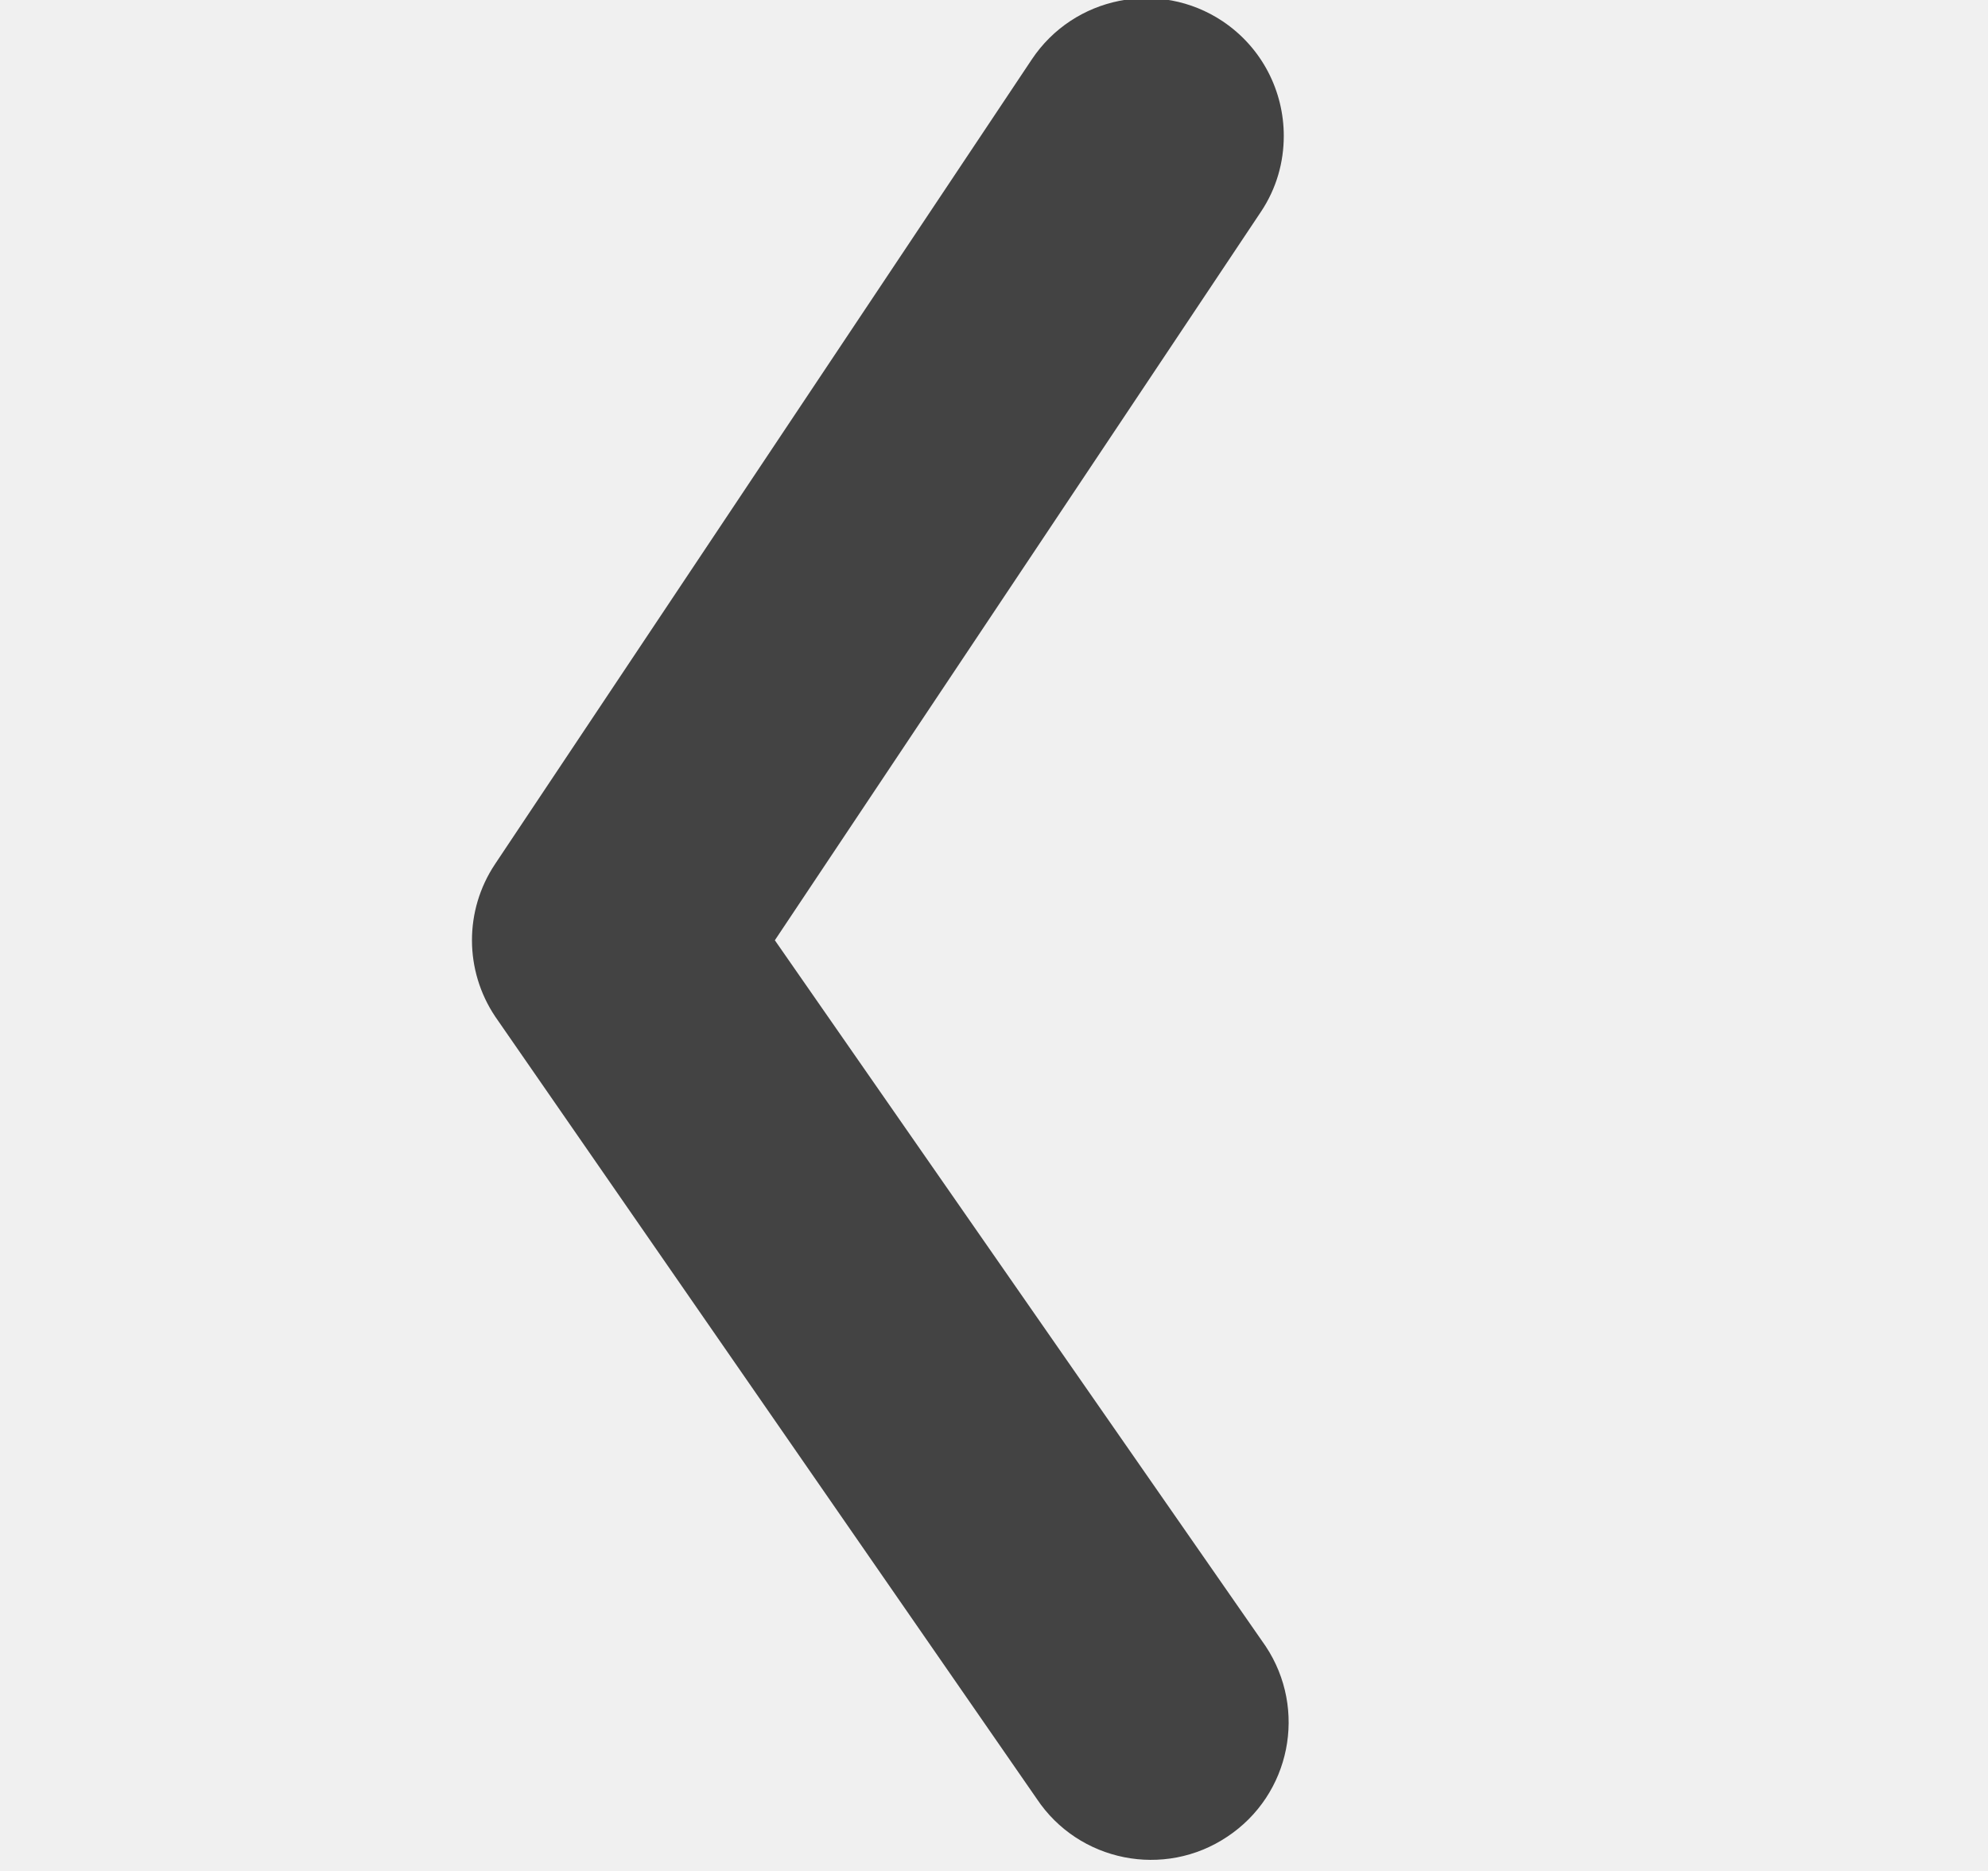
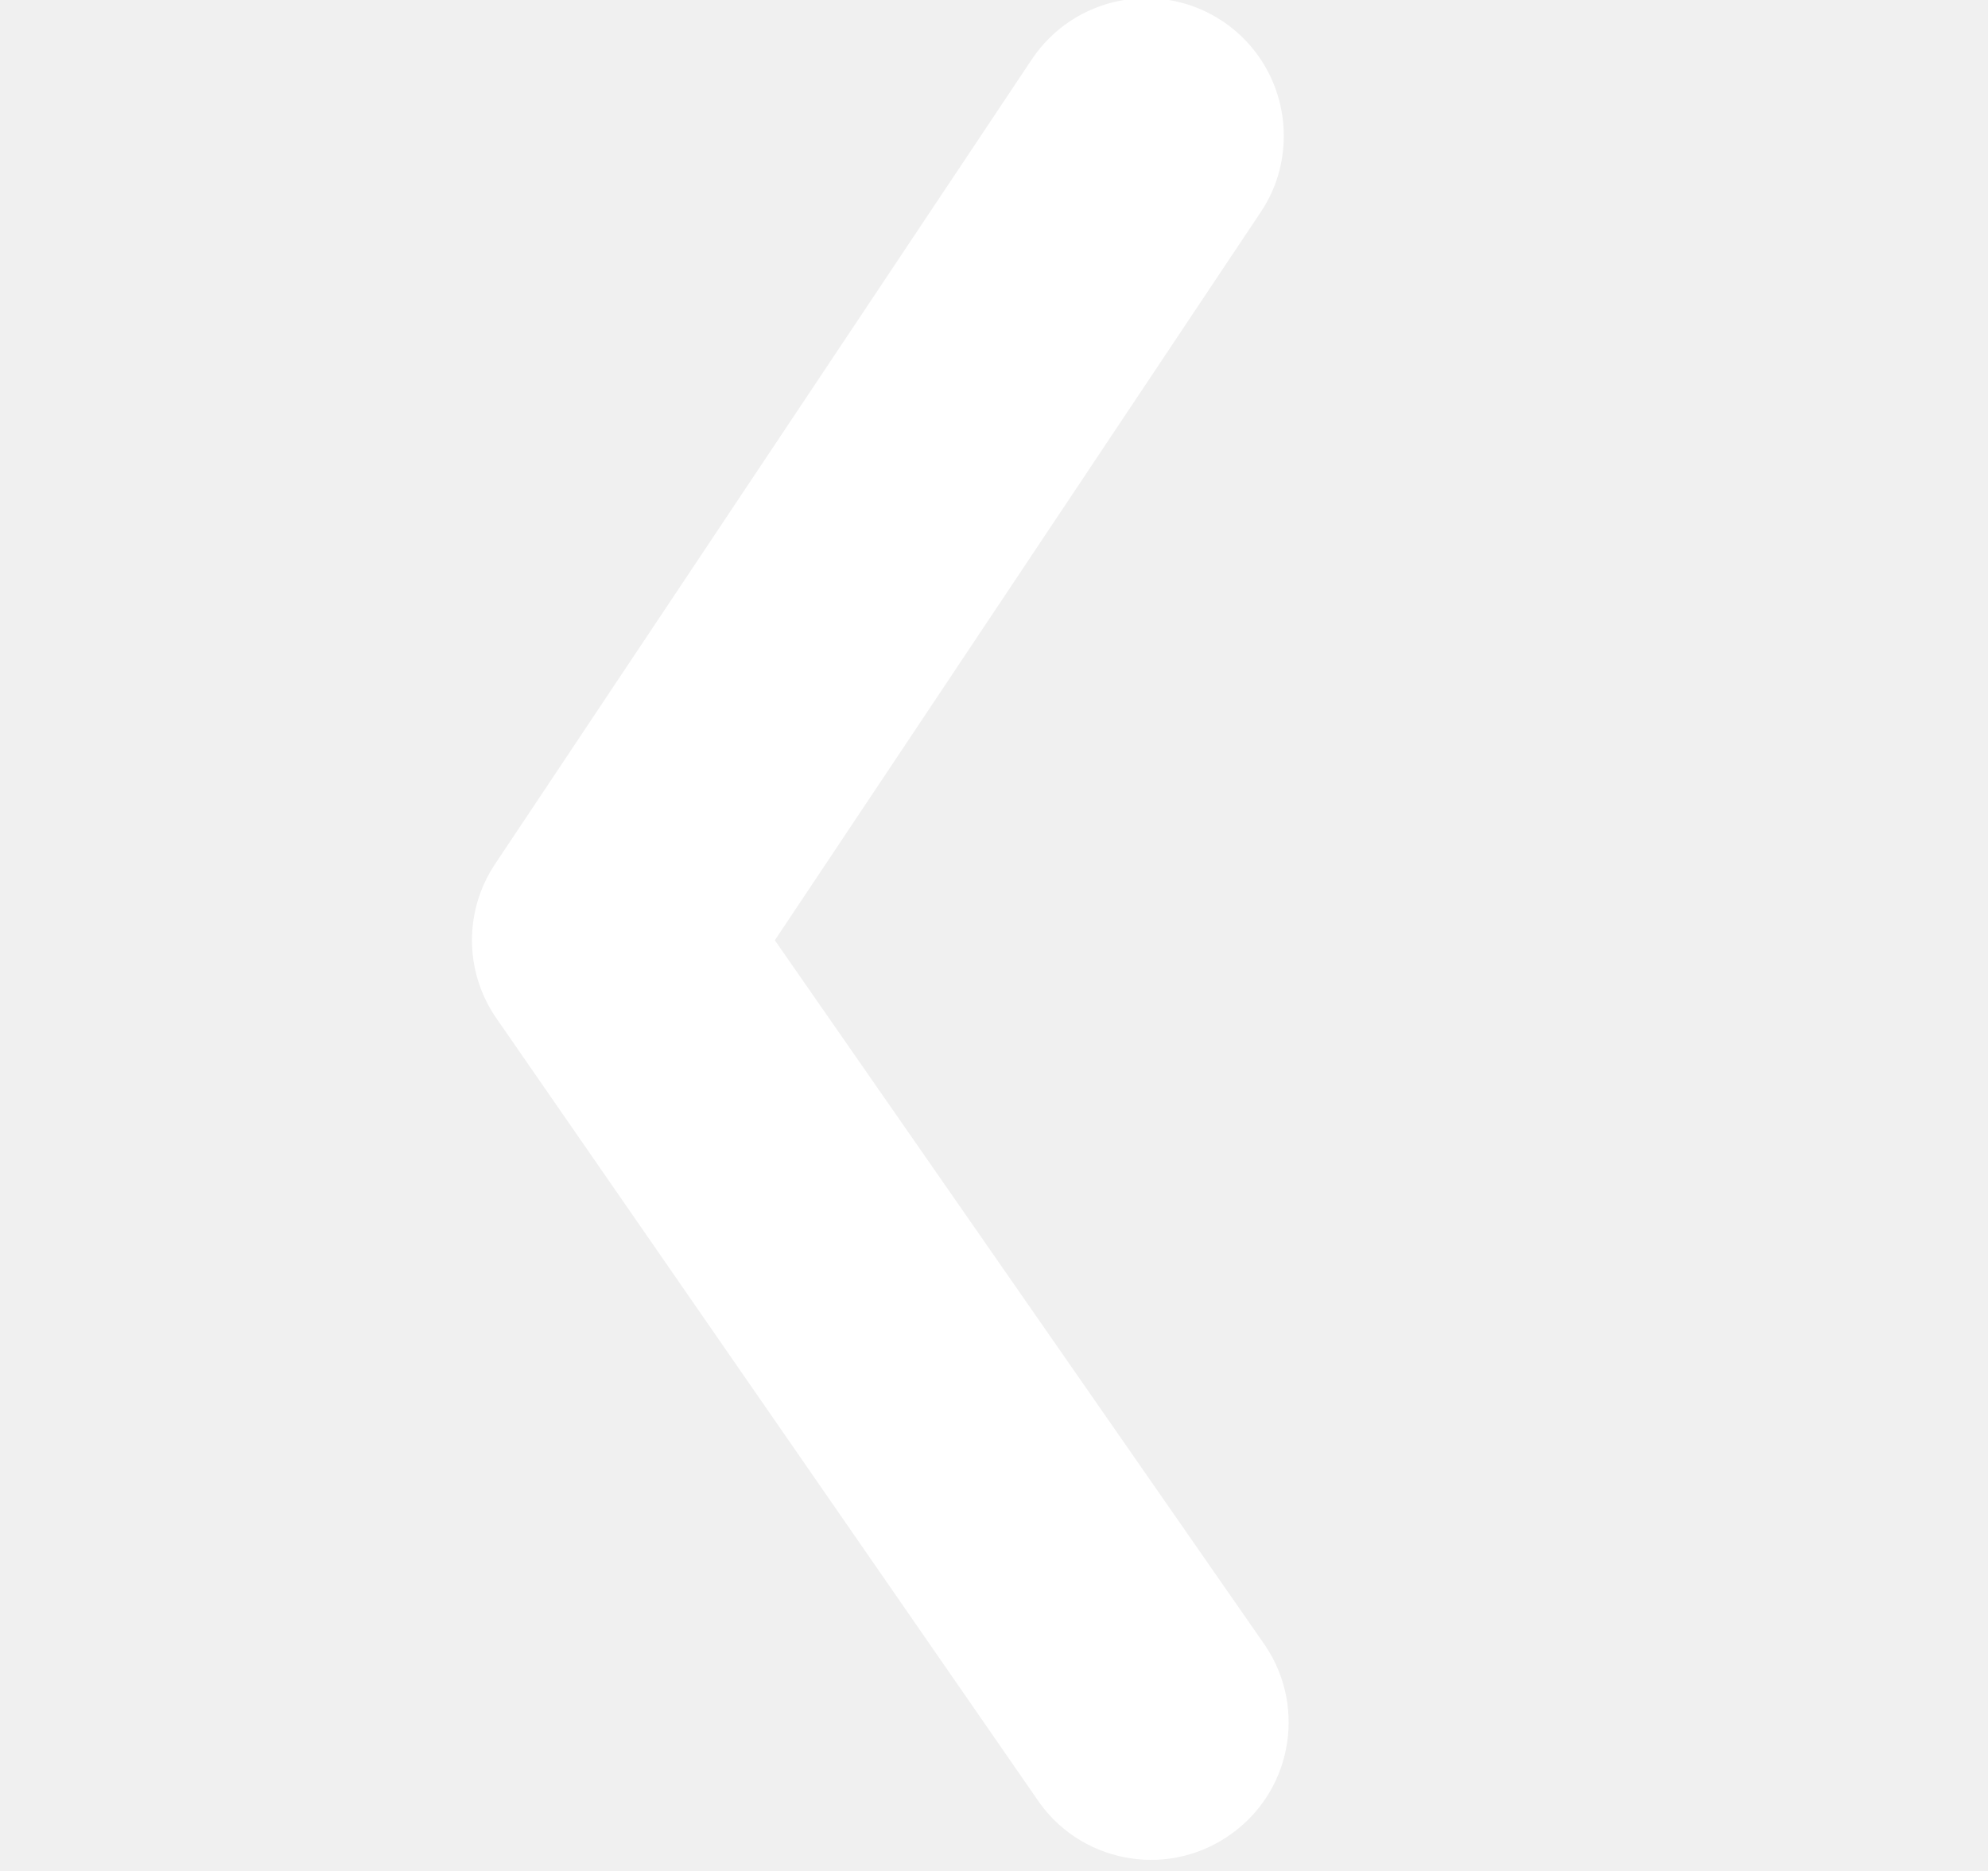
- <svg xmlns="http://www.w3.org/2000/svg" viewBox="0 0 17 16" version="1.1" class="si-glyph si-glyph-arrow-left">
-   <defs />
-   <g stroke="none" stroke-width="1" fill="none" fill-rule="evenodd">
-     <path d="M10.978,1.162 C10.978,1.387 10.916,1.612 10.782,1.812 L6.626,8.041 L10.823,14.078 C11.182,14.619 11.036,15.348 10.495,15.707 C9.956,16.068 9.224,15.922 8.865,15.382 L4.235,8.694 C3.971,8.3 3.969,7.786 4.233,7.39 L8.822,0.51 C9.182,-0.032 9.914,-0.178 10.454,0.181 C10.795,0.409 10.978,0.782 10.978,1.162 L10.978,1.162 Z" fill="#434343" class="si-glyph-fill" />
+ <svg xmlns="http://www.w3.org/2000/svg" viewBox="0 0 17 16" version="1.1" class="si-glyph si-glyph-arrow-left" id="svg10">
+   <defs id="defs4" />
+   <g stroke="none" stroke-width="1" fill="none" fill-rule="evenodd" id="g8" style="fill:#ffffff">
+     <path d="M10.978,1.162 C10.978,1.387 10.916,1.612 10.782,1.812 L6.626,8.041 L10.823,14.078 C11.182,14.619 11.036,15.348 10.495,15.707 C9.956,16.068 9.224,15.922 8.865,15.382 L4.235,8.694 C3.971,8.3 3.969,7.786 4.233,7.39 L8.822,0.51 C9.182,-0.032 9.914,-0.178 10.454,0.181 C10.795,0.409 10.978,0.782 10.978,1.162 L10.978,1.162 Z" fill="#434343" class="si-glyph-fill" id="path6" style="fill:#ffffff" />
  </g>
</svg>
